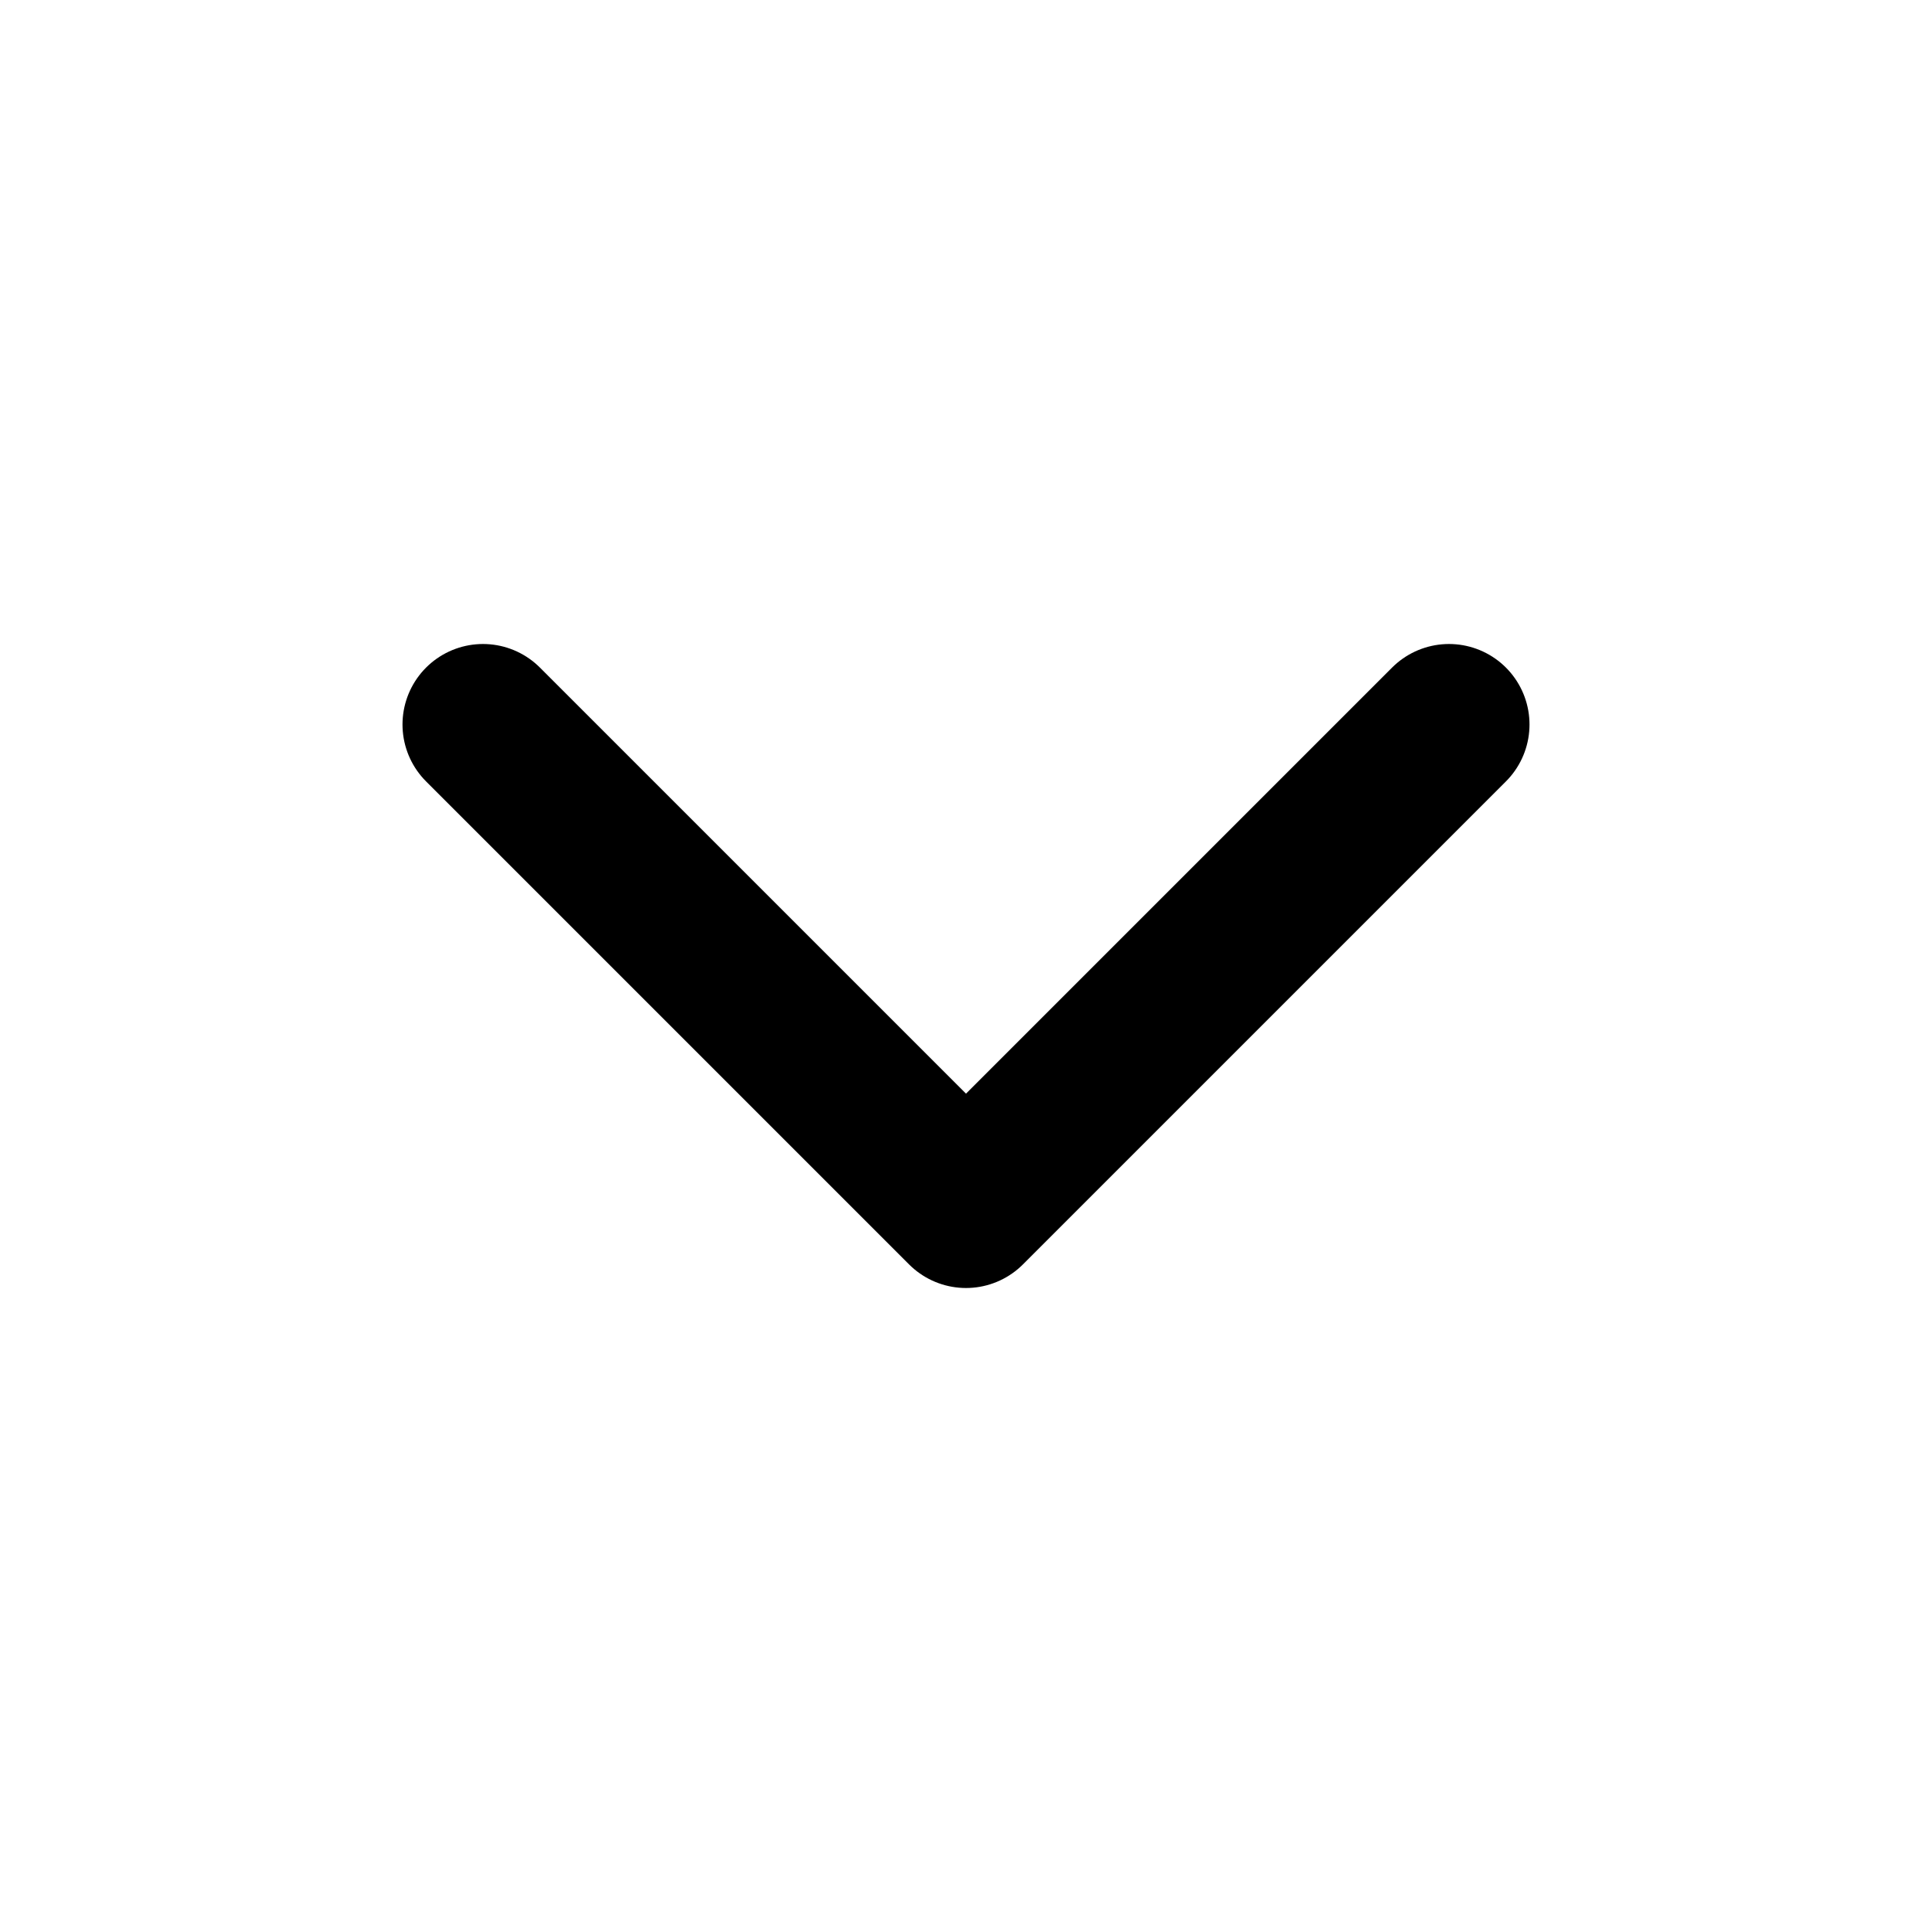
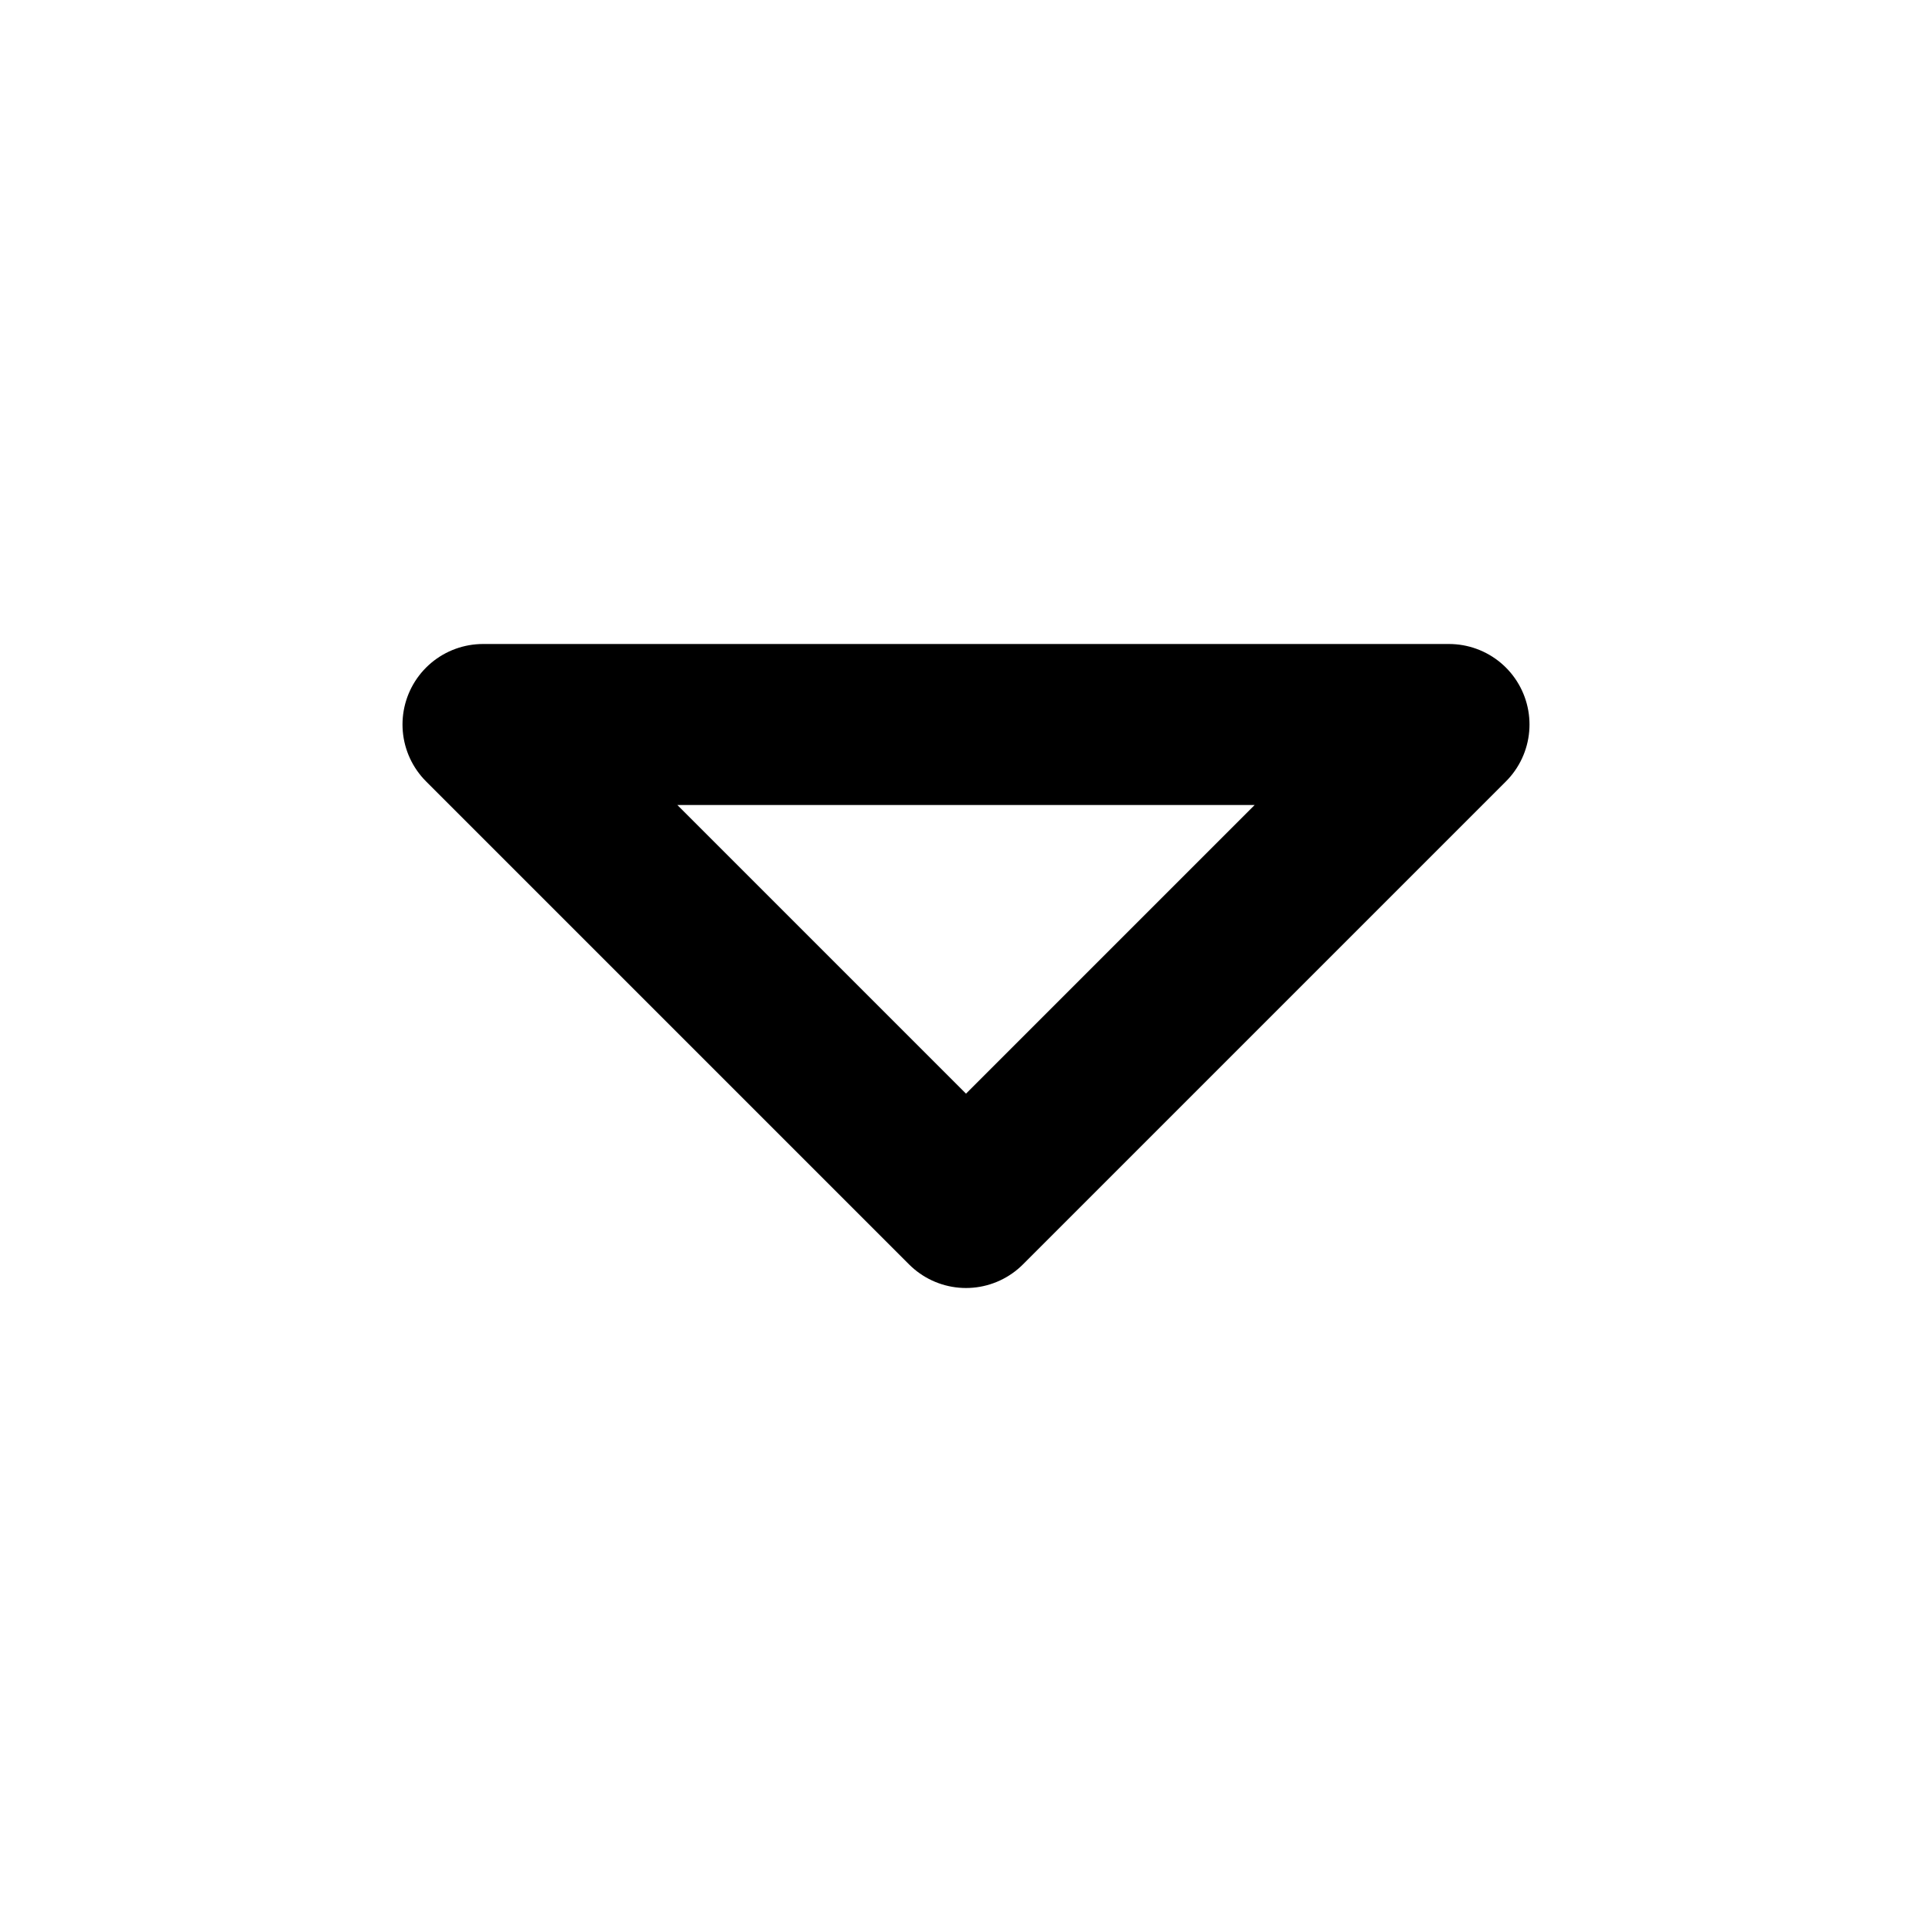
<svg xmlns="http://www.w3.org/2000/svg" width="24" height="24" viewBox="0 0 24 24" fill="none" stroke="currentColor" stroke-width="2" stroke-linecap="round" stroke-linejoin="round">
-   <path d="M6 9l6 6 6-6" />
+   <path d="M6 9l6 6 6-6H6z" />
</svg>
